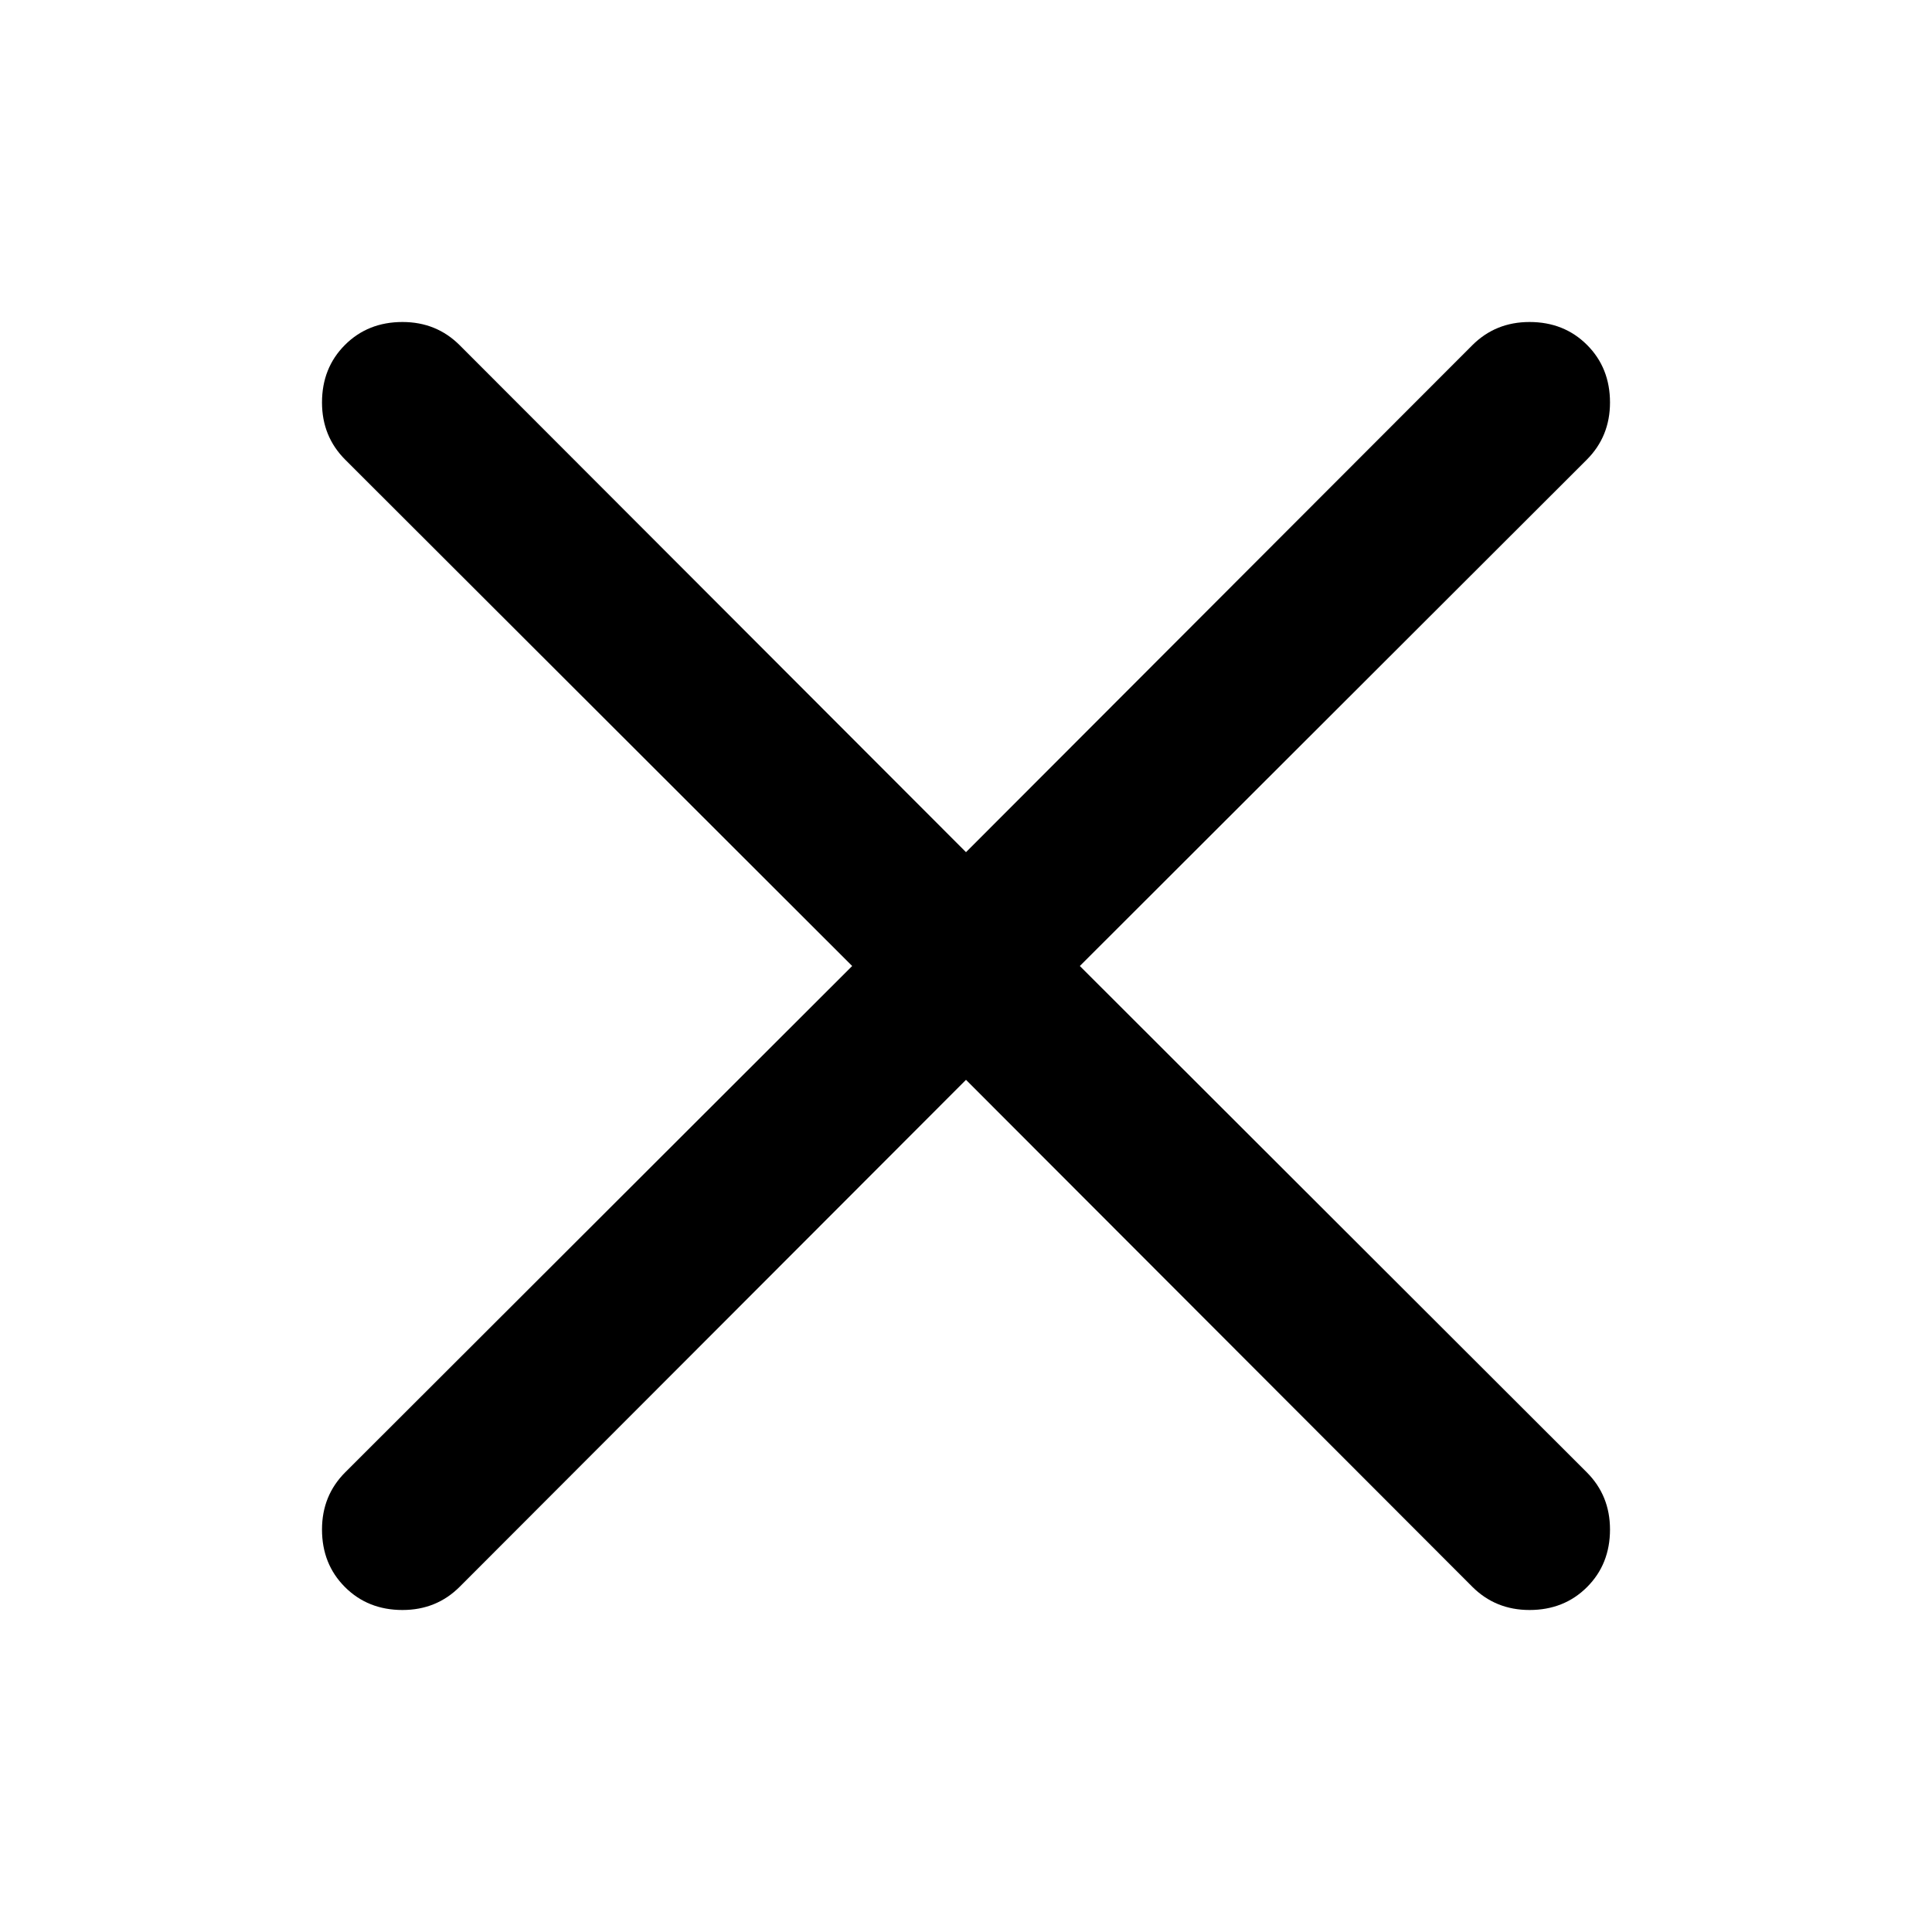
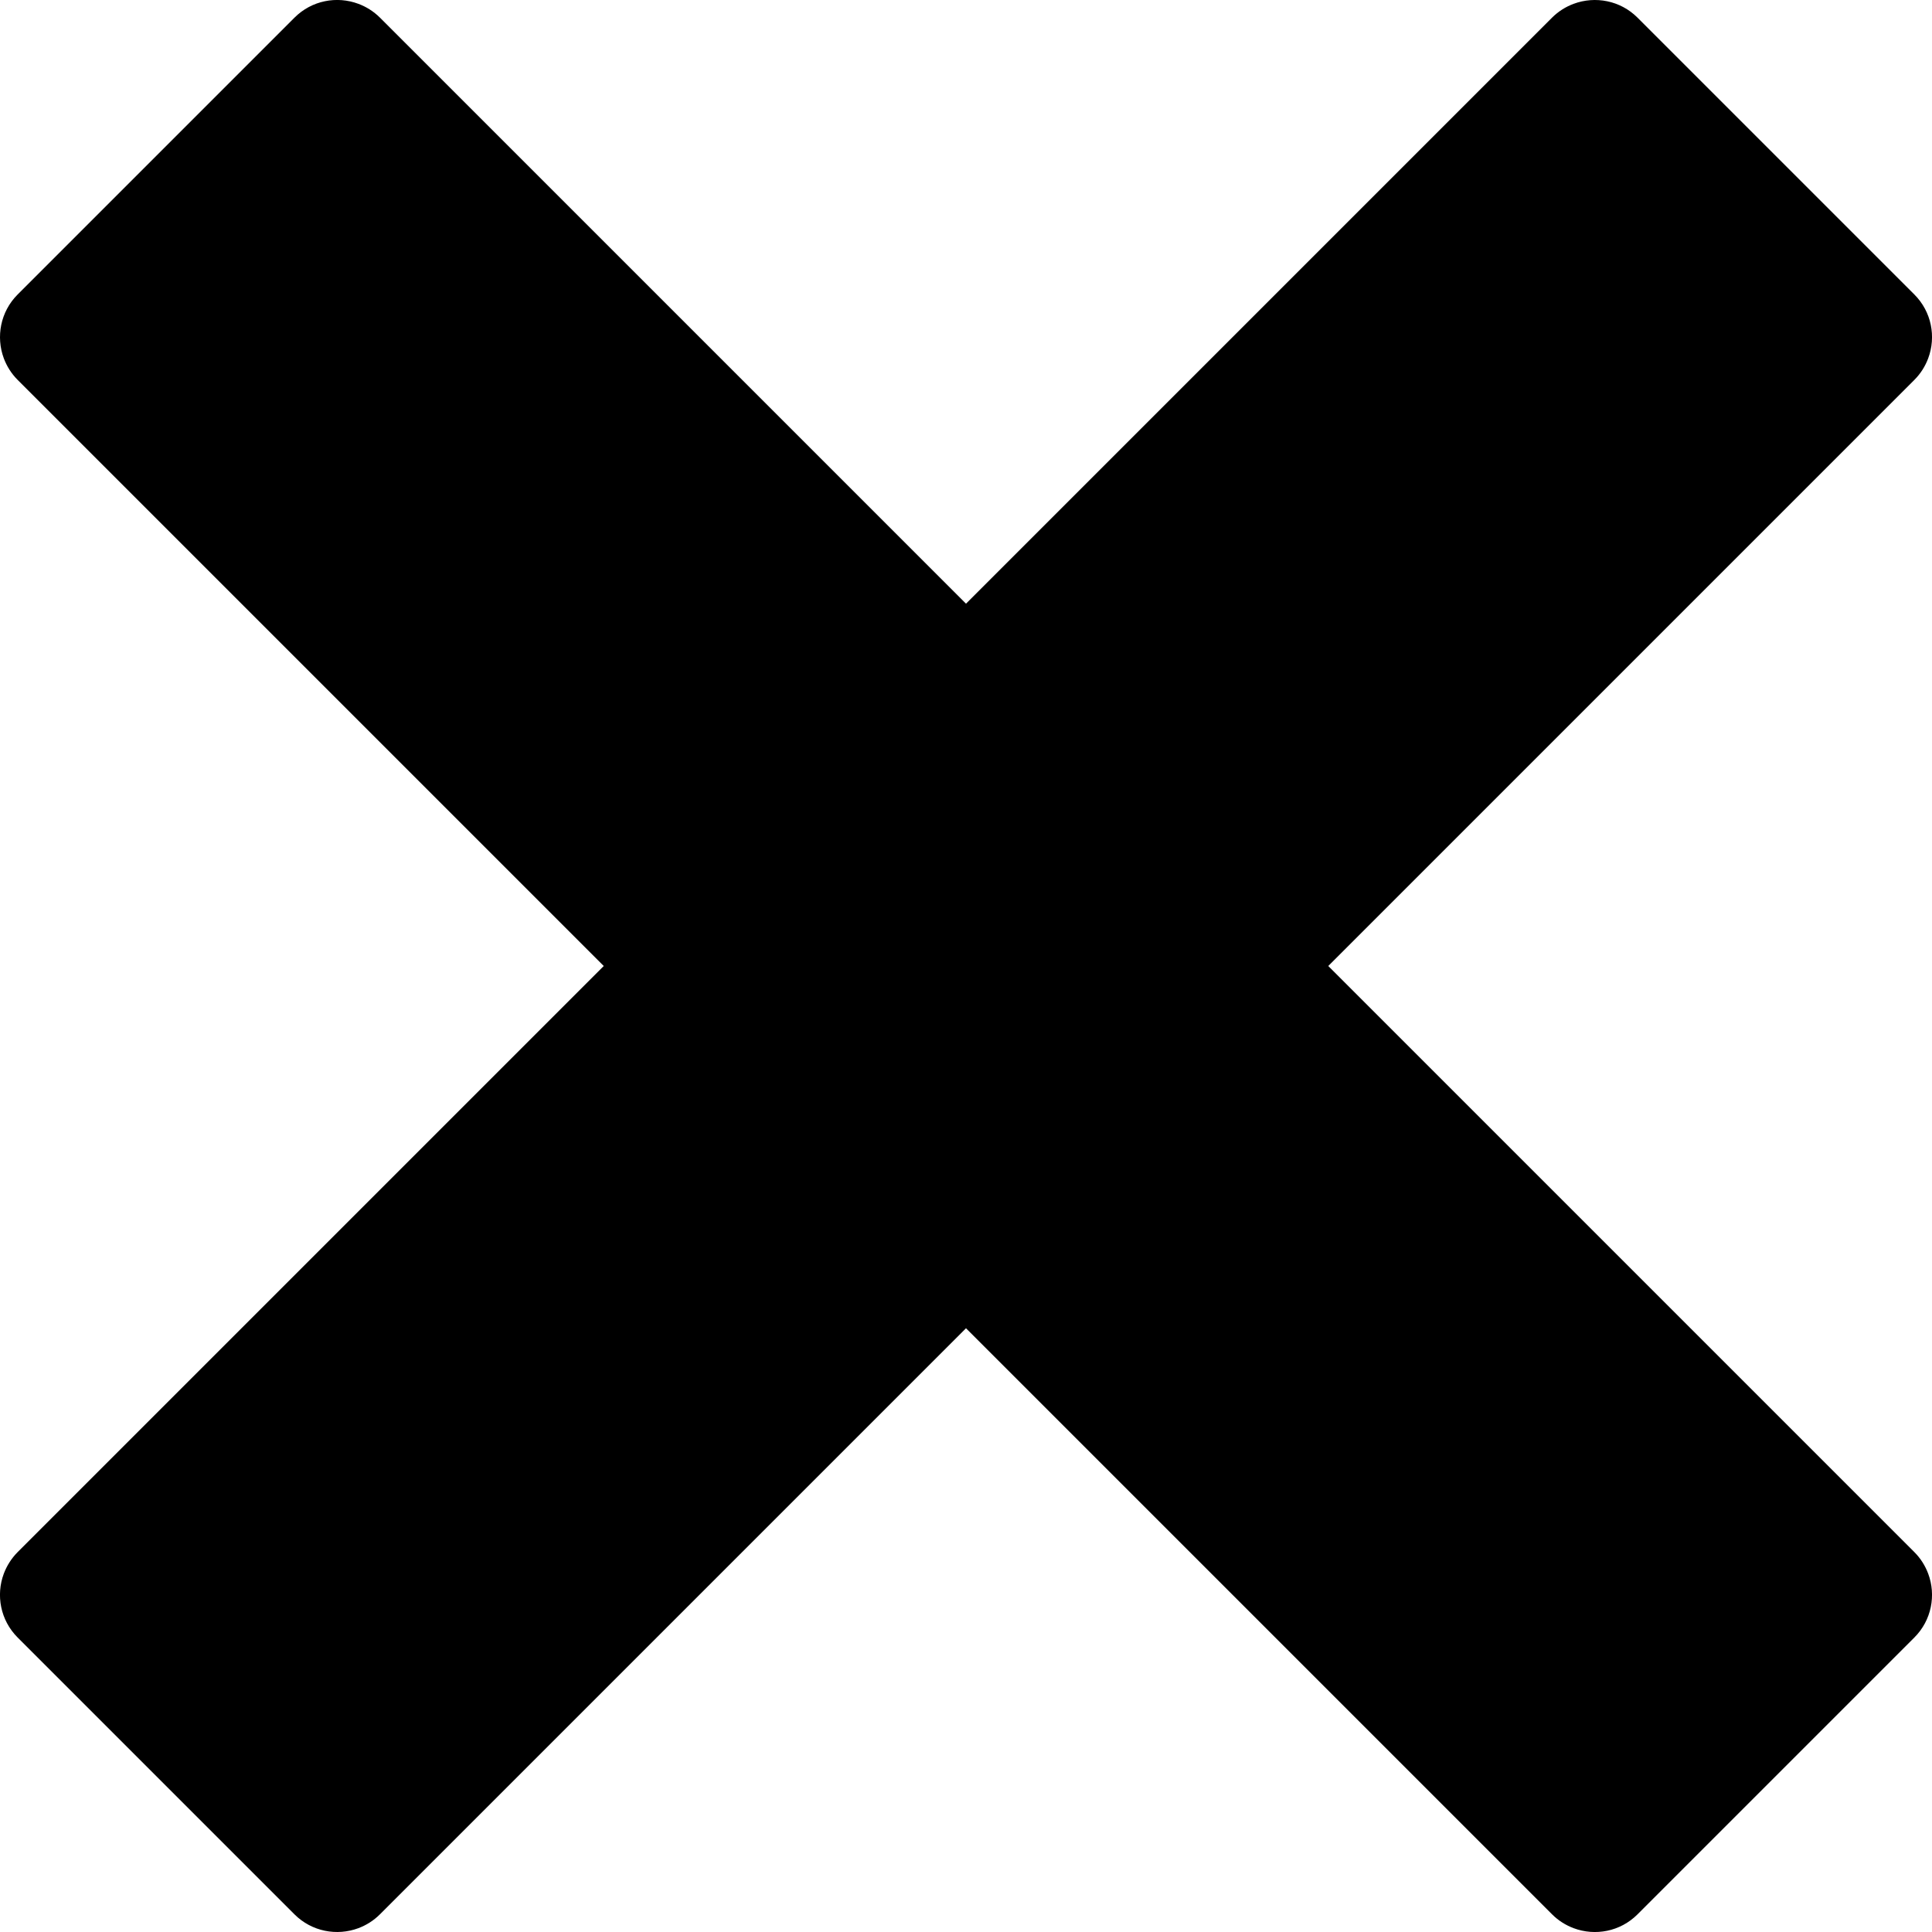
- <svg xmlns="http://www.w3.org/2000/svg" version="1.1" width="24" height="24" viewBox="0 0 24 24">
-   <path fill="#000" d="M19 4q0.43 0 0.715 0.285t0.285 0.715q0 0.422-0.289 0.711l-6.297 6.289 6.297 6.289q0.289 0.289 0.289 0.711 0 0.43-0.285 0.715t-0.715 0.285q-0.422 0-0.711-0.289l-6.289-6.297-6.289 6.297q-0.289 0.289-0.711 0.289-0.43 0-0.715-0.285t-0.285-0.715q0-0.422 0.289-0.711l6.297-6.289-6.297-6.289q-0.289-0.289-0.289-0.711 0-0.43 0.285-0.715t0.715-0.285q0.422 0 0.711 0.289l6.289 6.297 6.289-6.297q0.289-0.289 0.711-0.289z" />
+ <svg xmlns="http://www.w3.org/2000/svg" version="1.1" width="32" height="32" viewBox="0 0 32 32">
+   <path d="M31.708 25.708c-0-0-0-0-0-0l-9.708-9.708 9.708-9.708c0-0 0-0 0-0 0.105-0.105 0.18-0.227 0.229-0.357 0.133-0.356 0.057-0.771-0.229-1.057l-4.586-4.586c-0.286-0.286-0.702-0.361-1.057-0.229-0.13 0.048-0.252 0.124-0.357 0.228 0 0-0 0-0 0l-9.708 9.708-9.708-9.708c-0-0-0-0-0-0-0.105-0.104-0.227-0.18-0.357-0.228-0.356-0.133-0.771-0.057-1.057 0.229l-4.586 4.586c-0.286 0.286-0.361 0.702-0.229 1.057 0.049 0.13 0.124 0.252 0.229 0.357 0 0 0 0 0 0l9.708 9.708-9.708 9.708c-0 0-0 0-0 0-0.104 0.105-0.18 0.227-0.229 0.357-0.133 0.355-0.057 0.771 0.229 1.057l4.586 4.586c0.286 0.286 0.702 0.361 1.057 0.229 0.13-0.049 0.252-0.124 0.357-0.229 0-0 0-0 0-0l9.708-9.708 9.708 9.708c0 0 0 0 0 0 0.105 0.105 0.227 0.18 0.357 0.229 0.356 0.133 0.771 0.057 1.057-0.229l4.586-4.586c0.286-0.286 0.362-0.702 0.229-1.057-0.049-0.13-0.124-0.252-0.229-0.357z" />
</svg>
